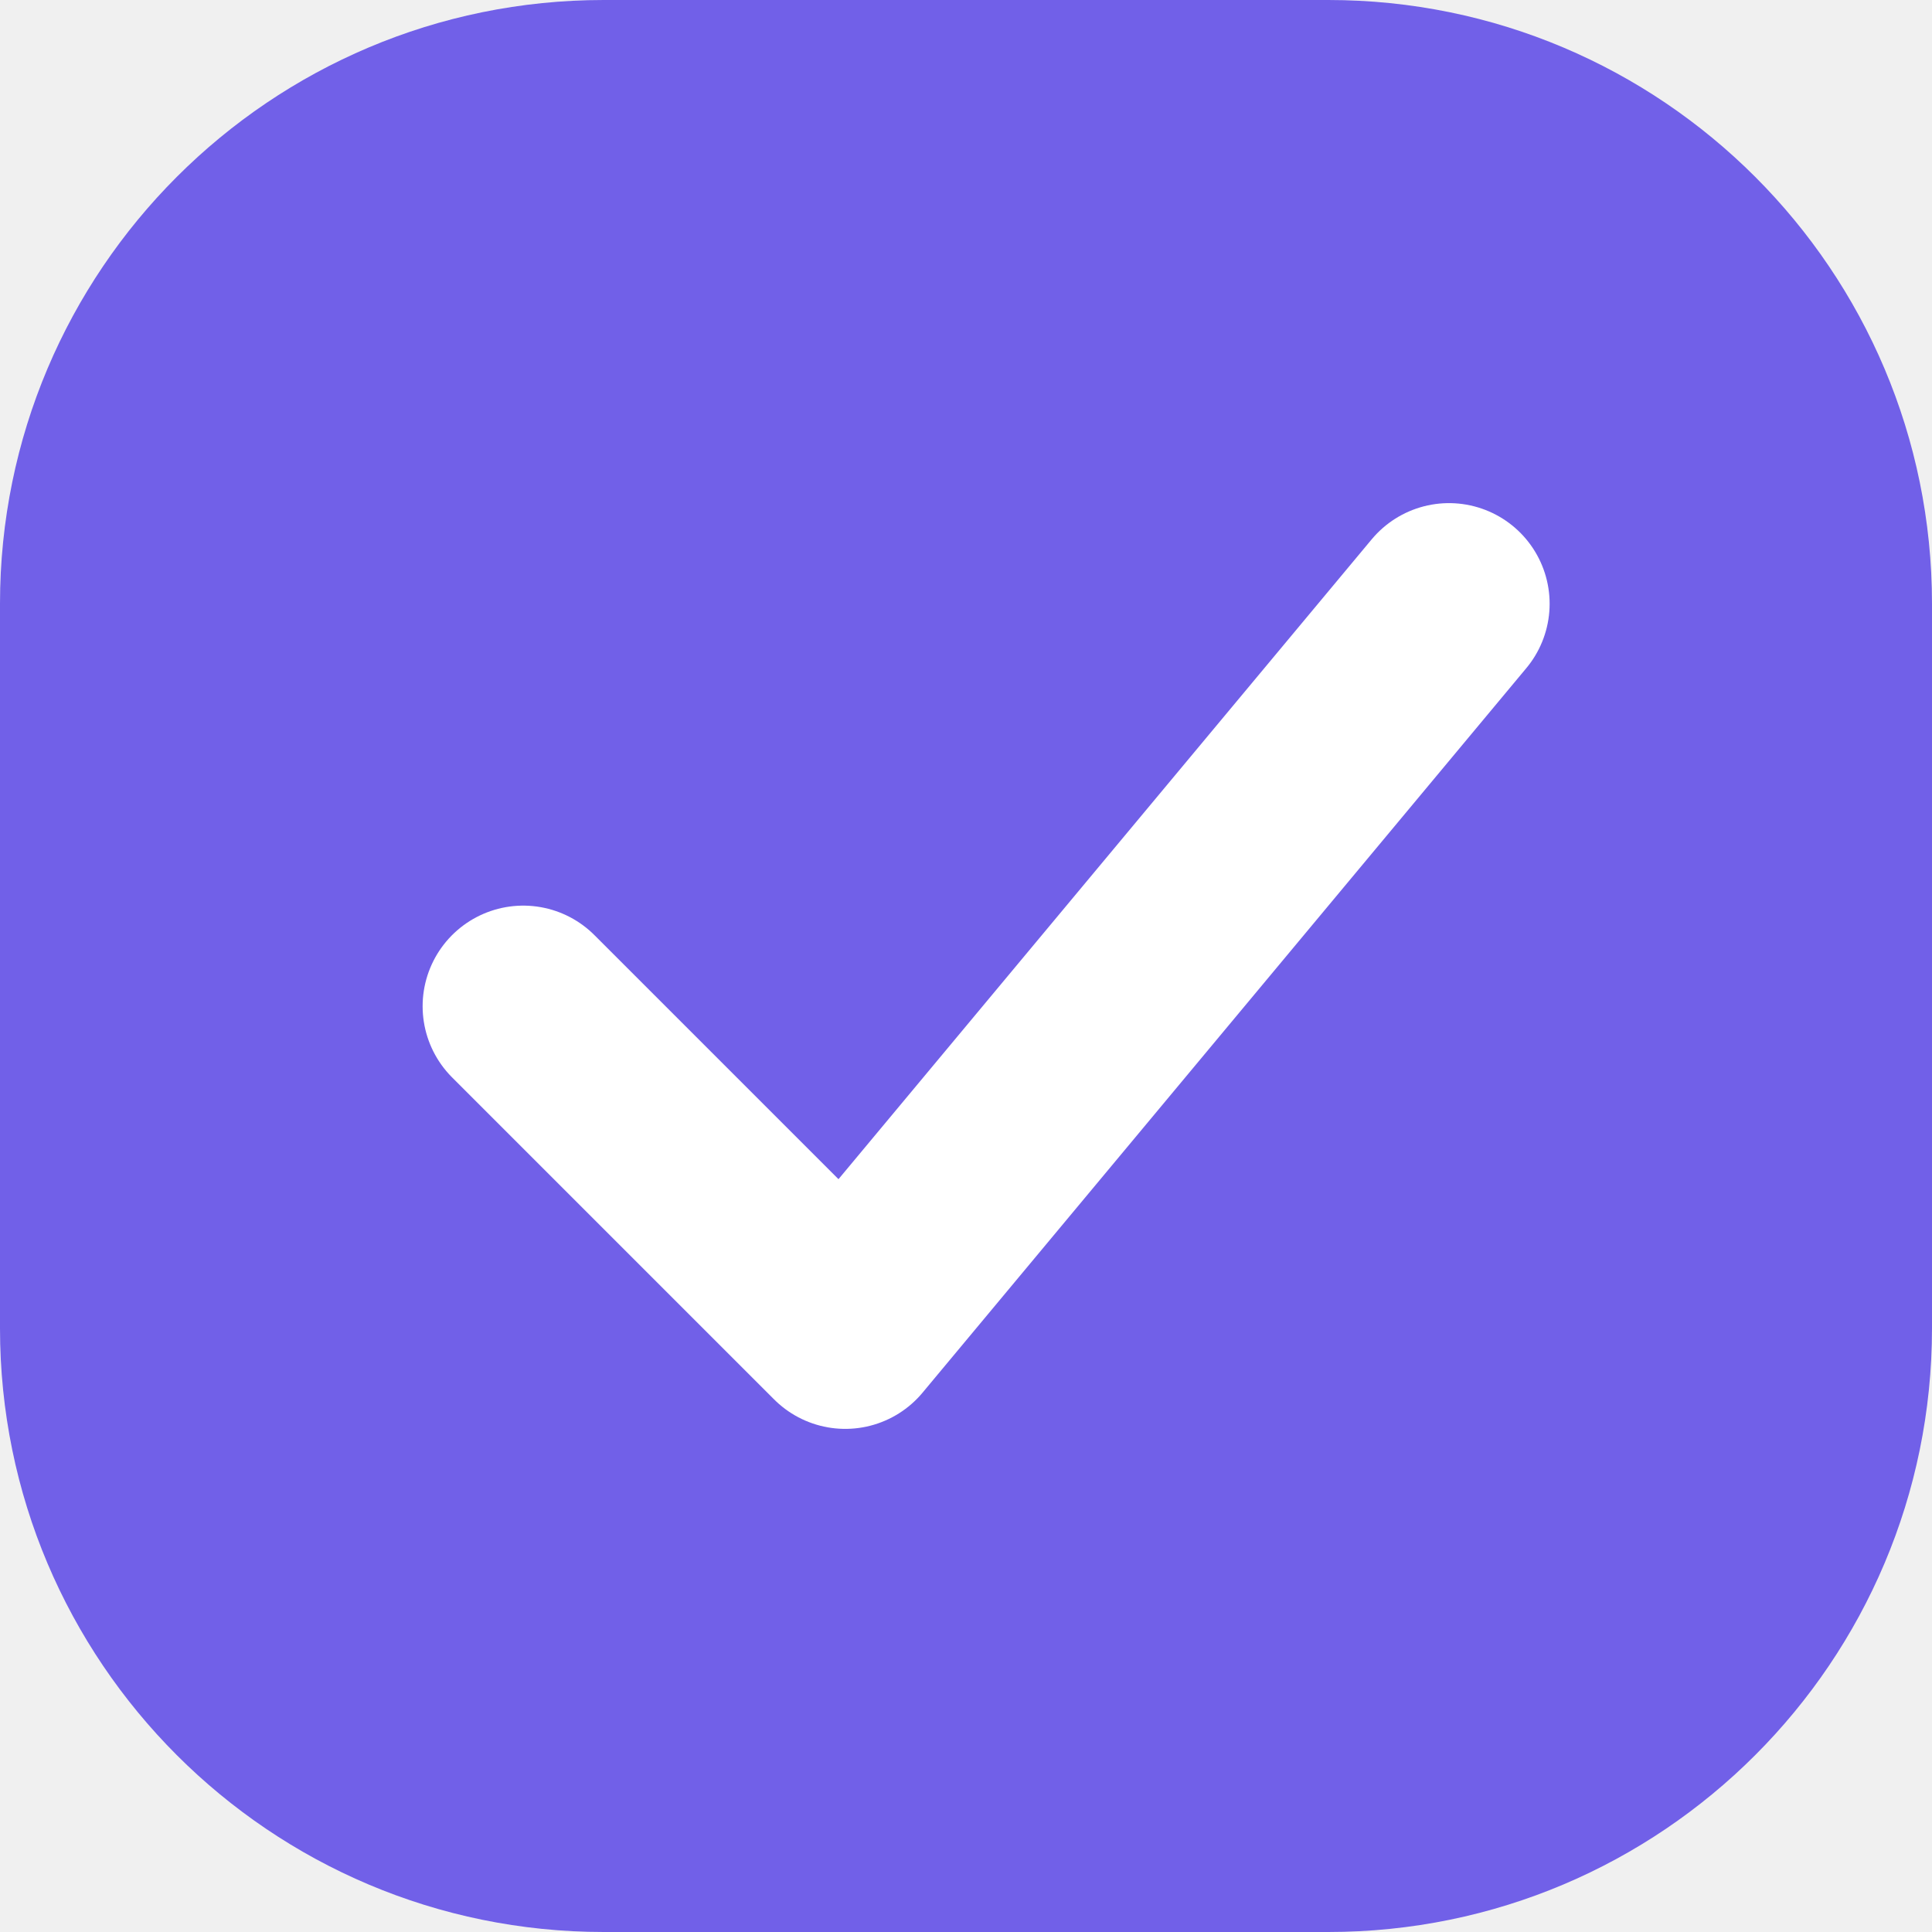
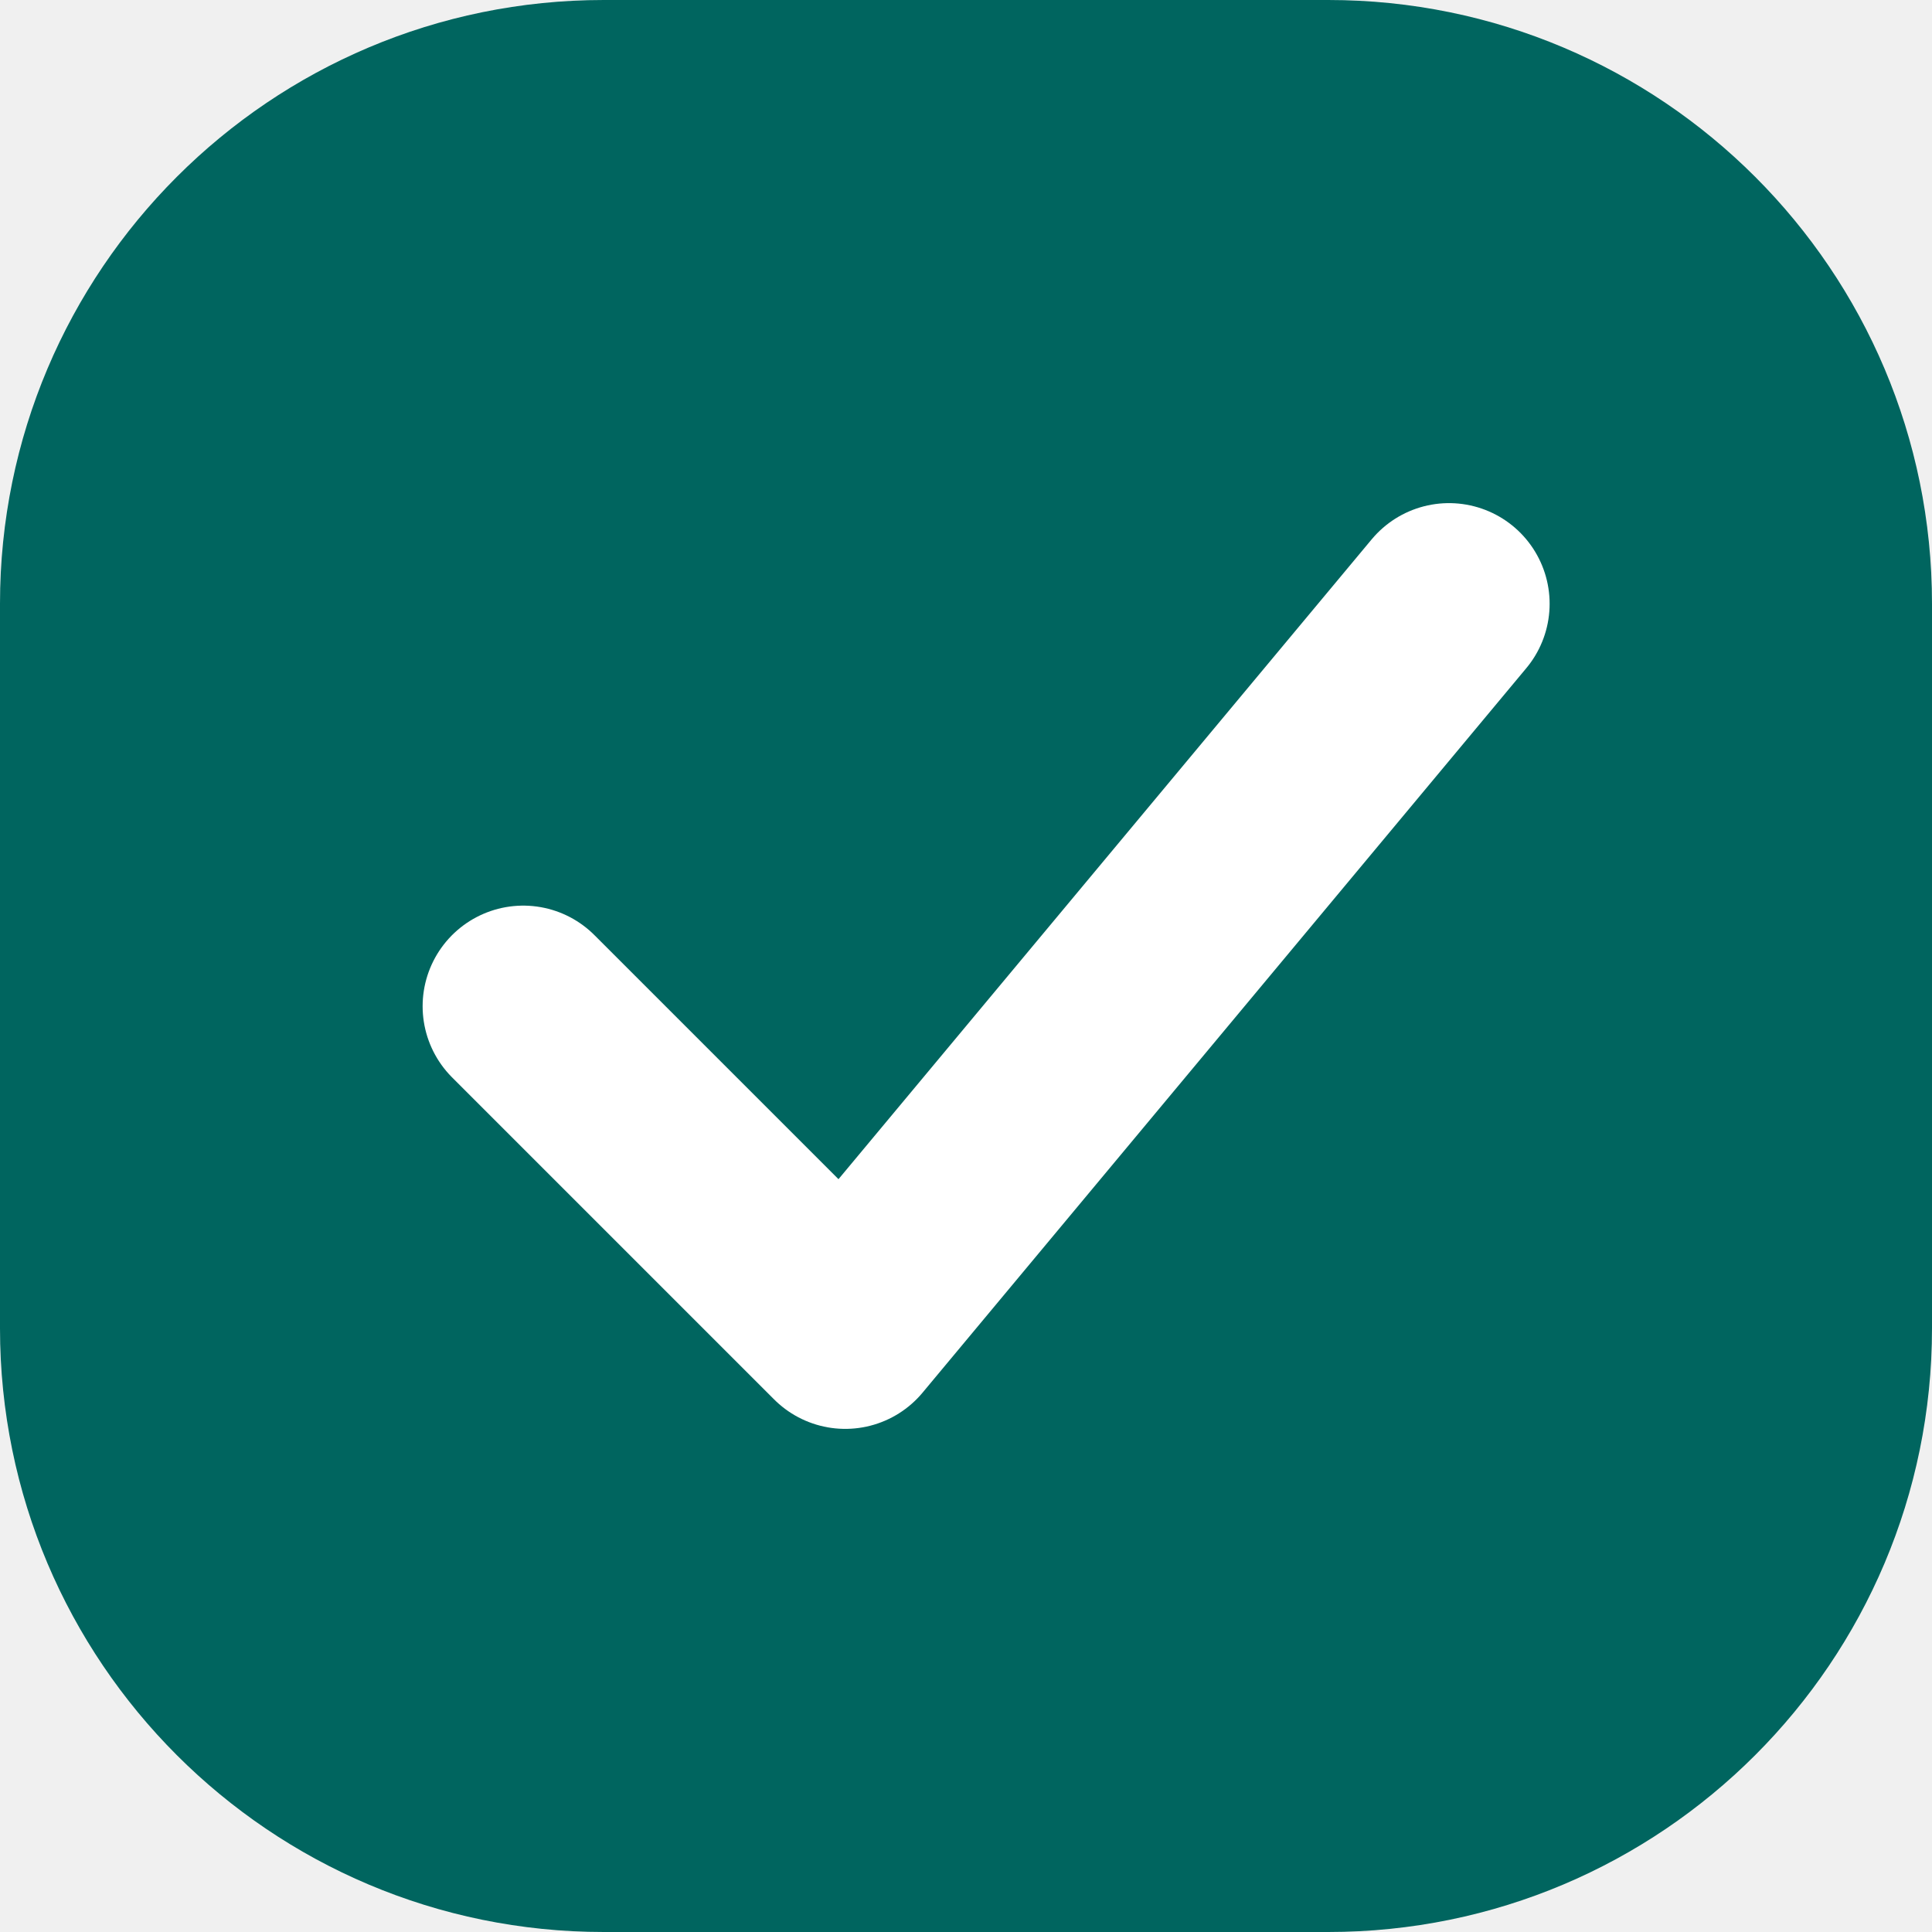
<svg xmlns="http://www.w3.org/2000/svg" viewBox="0 0 48 48">
-   <rect width="48" height="48" rx="15" fill="#7160e8" />
+   <rect width="48" height="48" rx="15" fill="#00655f" />
  <path d="m13 25 8 8 15-18" fill="none" stroke="white" stroke-width="5" stroke-linecap="round" stroke-linejoin="round" />
</svg>
